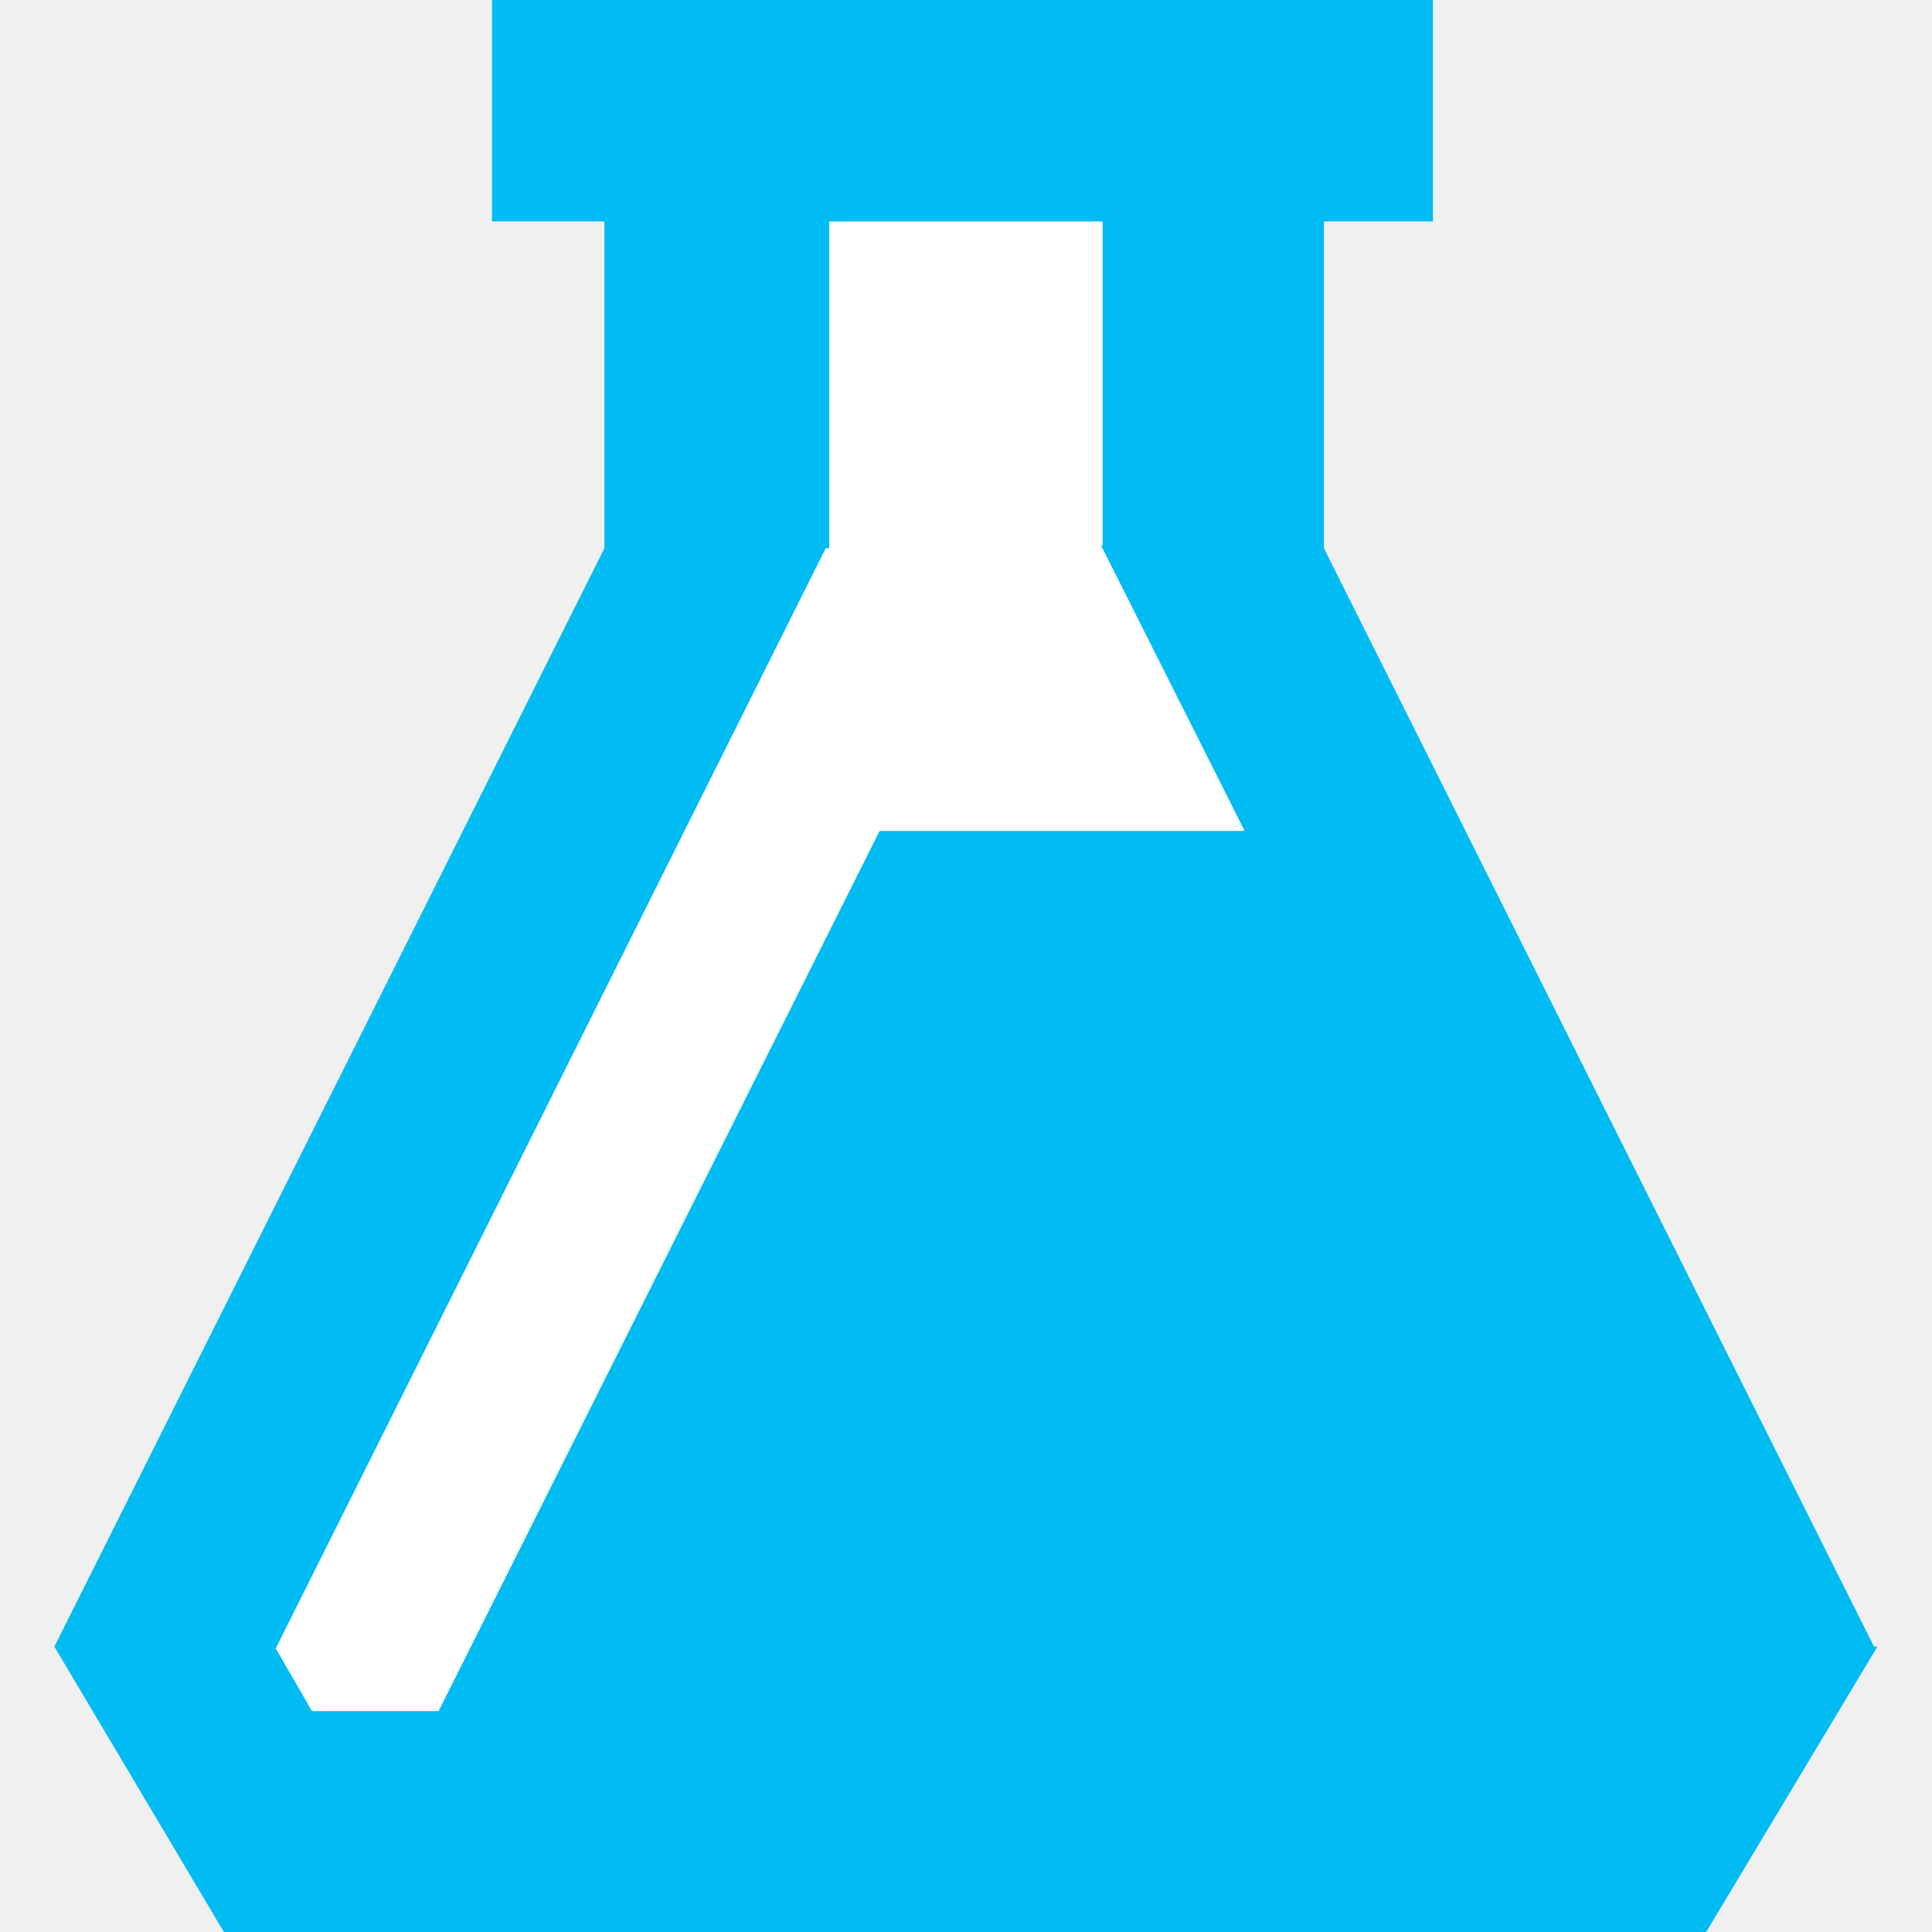
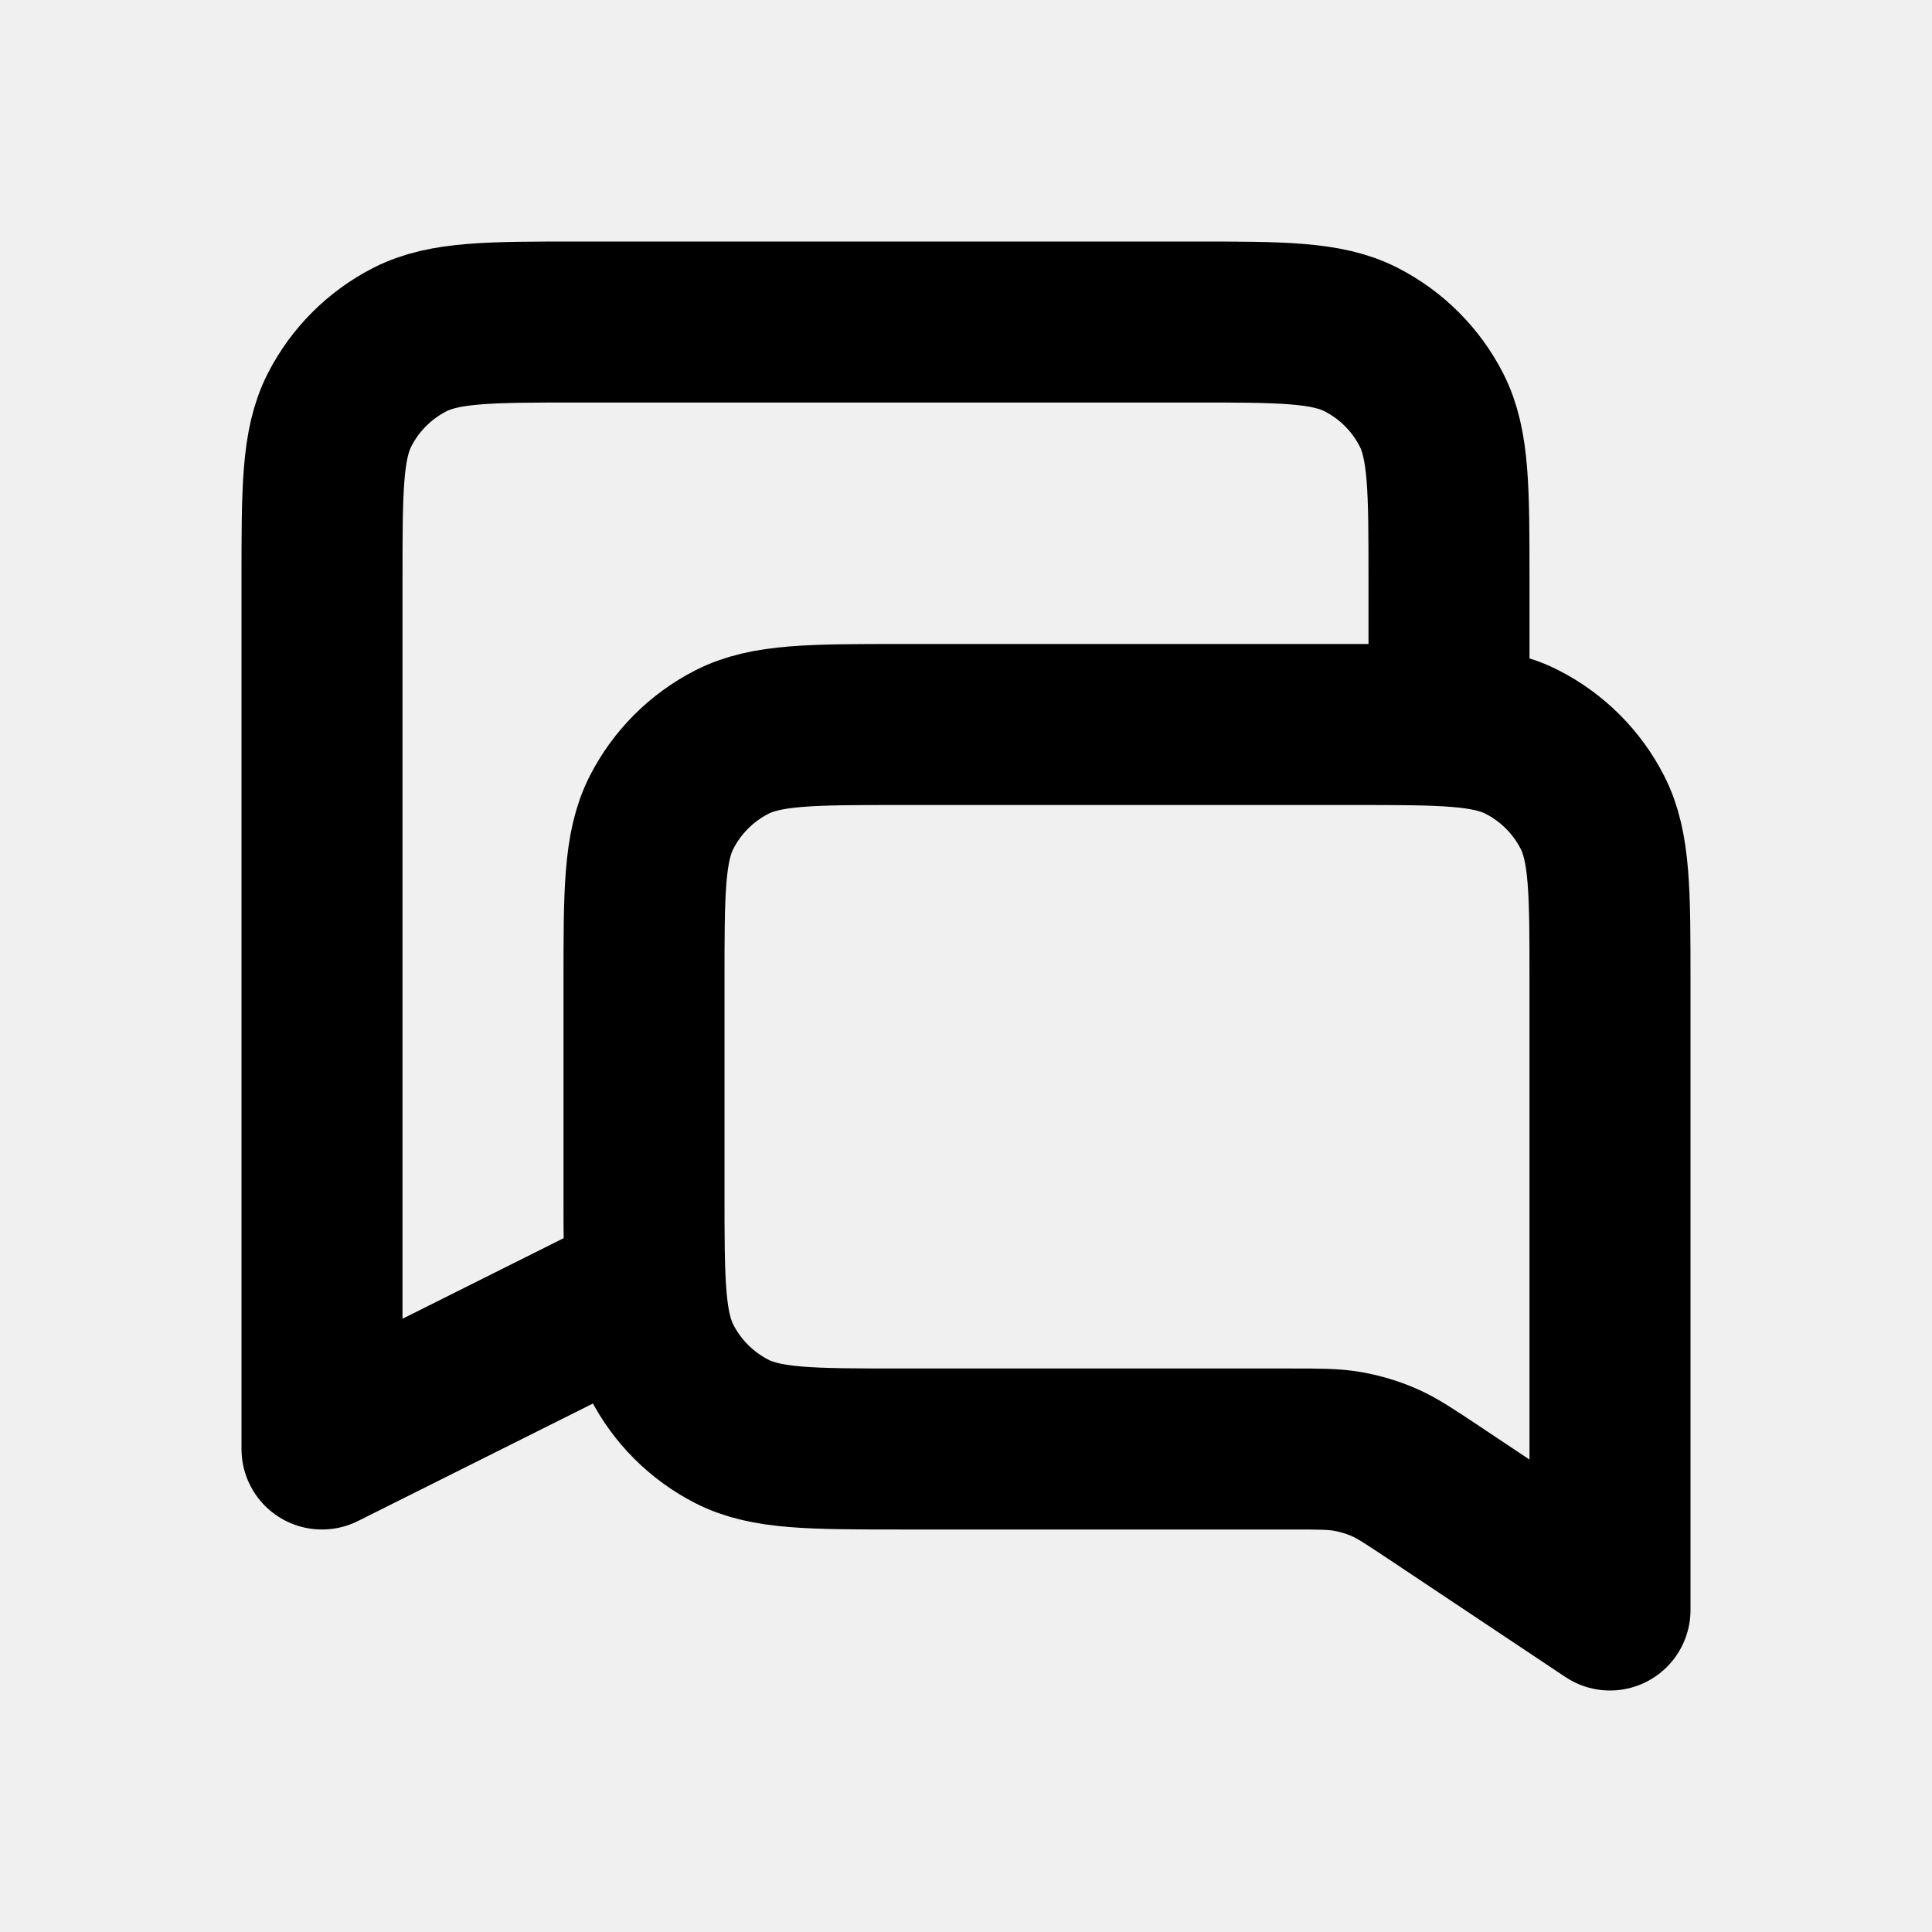
- <svg xmlns="http://www.w3.org/2000/svg" width="800px" height="800px" viewBox="-1.8 0 63.929 63.929">
-   <g color="#000000">
-     <path d="m 238.913,466.353 0,7.326 3.72,0 0,10.817 -18.2,36.343 5.609,9.443 7.326,0 39.548,0 2.175,0 5.666,-9.443 -0.114,0 -18.2,-36.343 0,-10.817 3.606,0 0,-7.326 -31.134,0 z m 11.16,7.326 9.043,0 0,10.702 -0.057,0 4.75,9.443 -12.076,0 -14.594,29.131 -4.178,0 -1.202,-2.06 18.2,-36.4 0.114,0 0,-10.817 z" fill="#00bcf2" overflow="visible" enable-background="accumulate" transform="translate(-224.434 -466.353)" />
-     <path d="m 250.083,473.693 0,10.812 -0.125,0 -18.188,36.406 1.188,2.062 4.188,0 14.594,-29.125 12.062,0 -4.75,-9.438 0.062,0 0,-10.719 z" fill="#ffffff" overflow="visible" enable-background="accumulate" transform="translate(-224.434 -466.353)" />
-   </g>
+ <svg xmlns="http://www.w3.org/2000/svg" width="800px" height="800px" viewBox="0 0 24 24" fill="none">
+   <path d="M18 9V7.2C18 6.08 18 5.52 17.782 5.092C17.59 4.716 17.284 4.41 16.908 4.218C16.48 4 15.92 4 14.8 4H7.2C6.08 4 5.52 4 5.092 4.218C4.716 4.41 4.41 4.716 4.218 5.092C4 5.52 4 6.08 4 7.2V18L8 16M20 20L17.806 18.537C17.506 18.338 17.357 18.238 17.195 18.167C17.051 18.104 16.9 18.059 16.745 18.031C16.571 18 16.391 18 16.031 18H11.2C10.08 18 9.52 18 9.092 17.782C8.716 17.59 8.41 17.284 8.218 16.908C8 16.48 8 15.92 8 14.8V12.2C8 11.08 8 10.52 8.218 10.092C8.41 9.716 8.716 9.41 9.092 9.218C9.52 9 10.08 9 11.2 9H16.8C17.92 9 18.48 9 18.908 9.218C19.284 9.41 19.59 9.716 19.782 10.092C20 10.52 20 11.08 20 12.2V20Z" stroke="#000000" stroke-width="2" stroke-linecap="round" stroke-linejoin="round" />
</svg>
